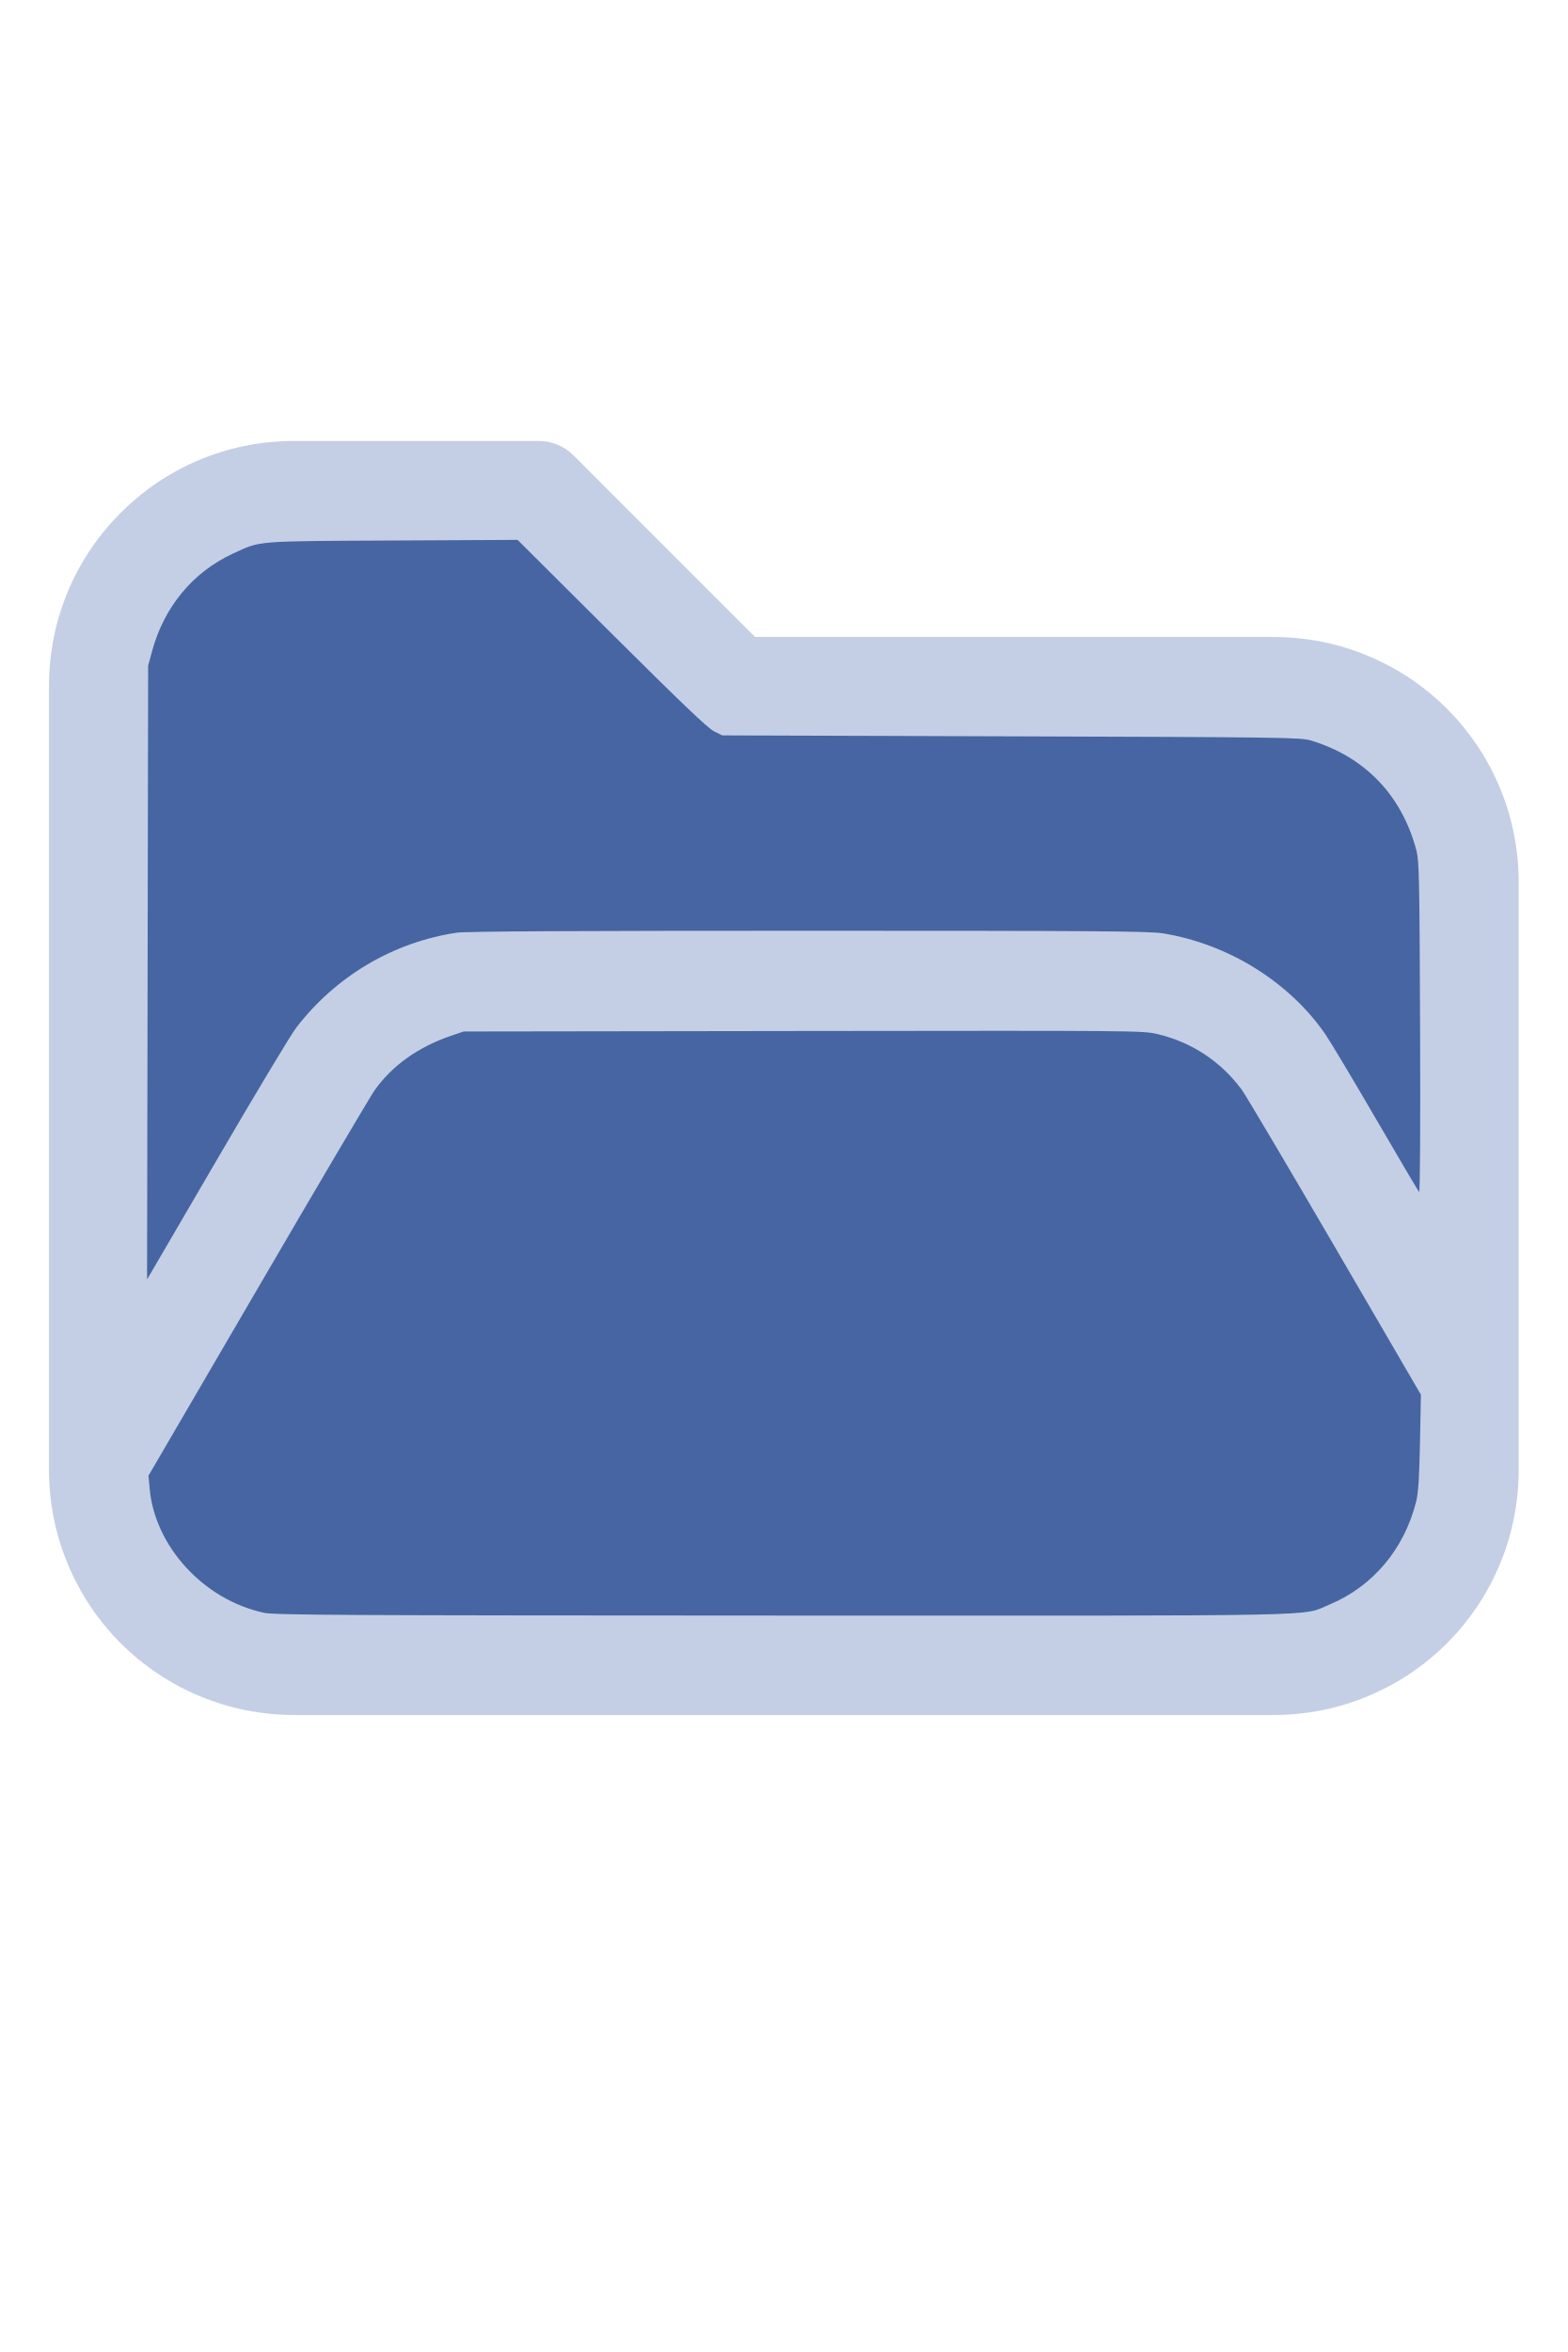
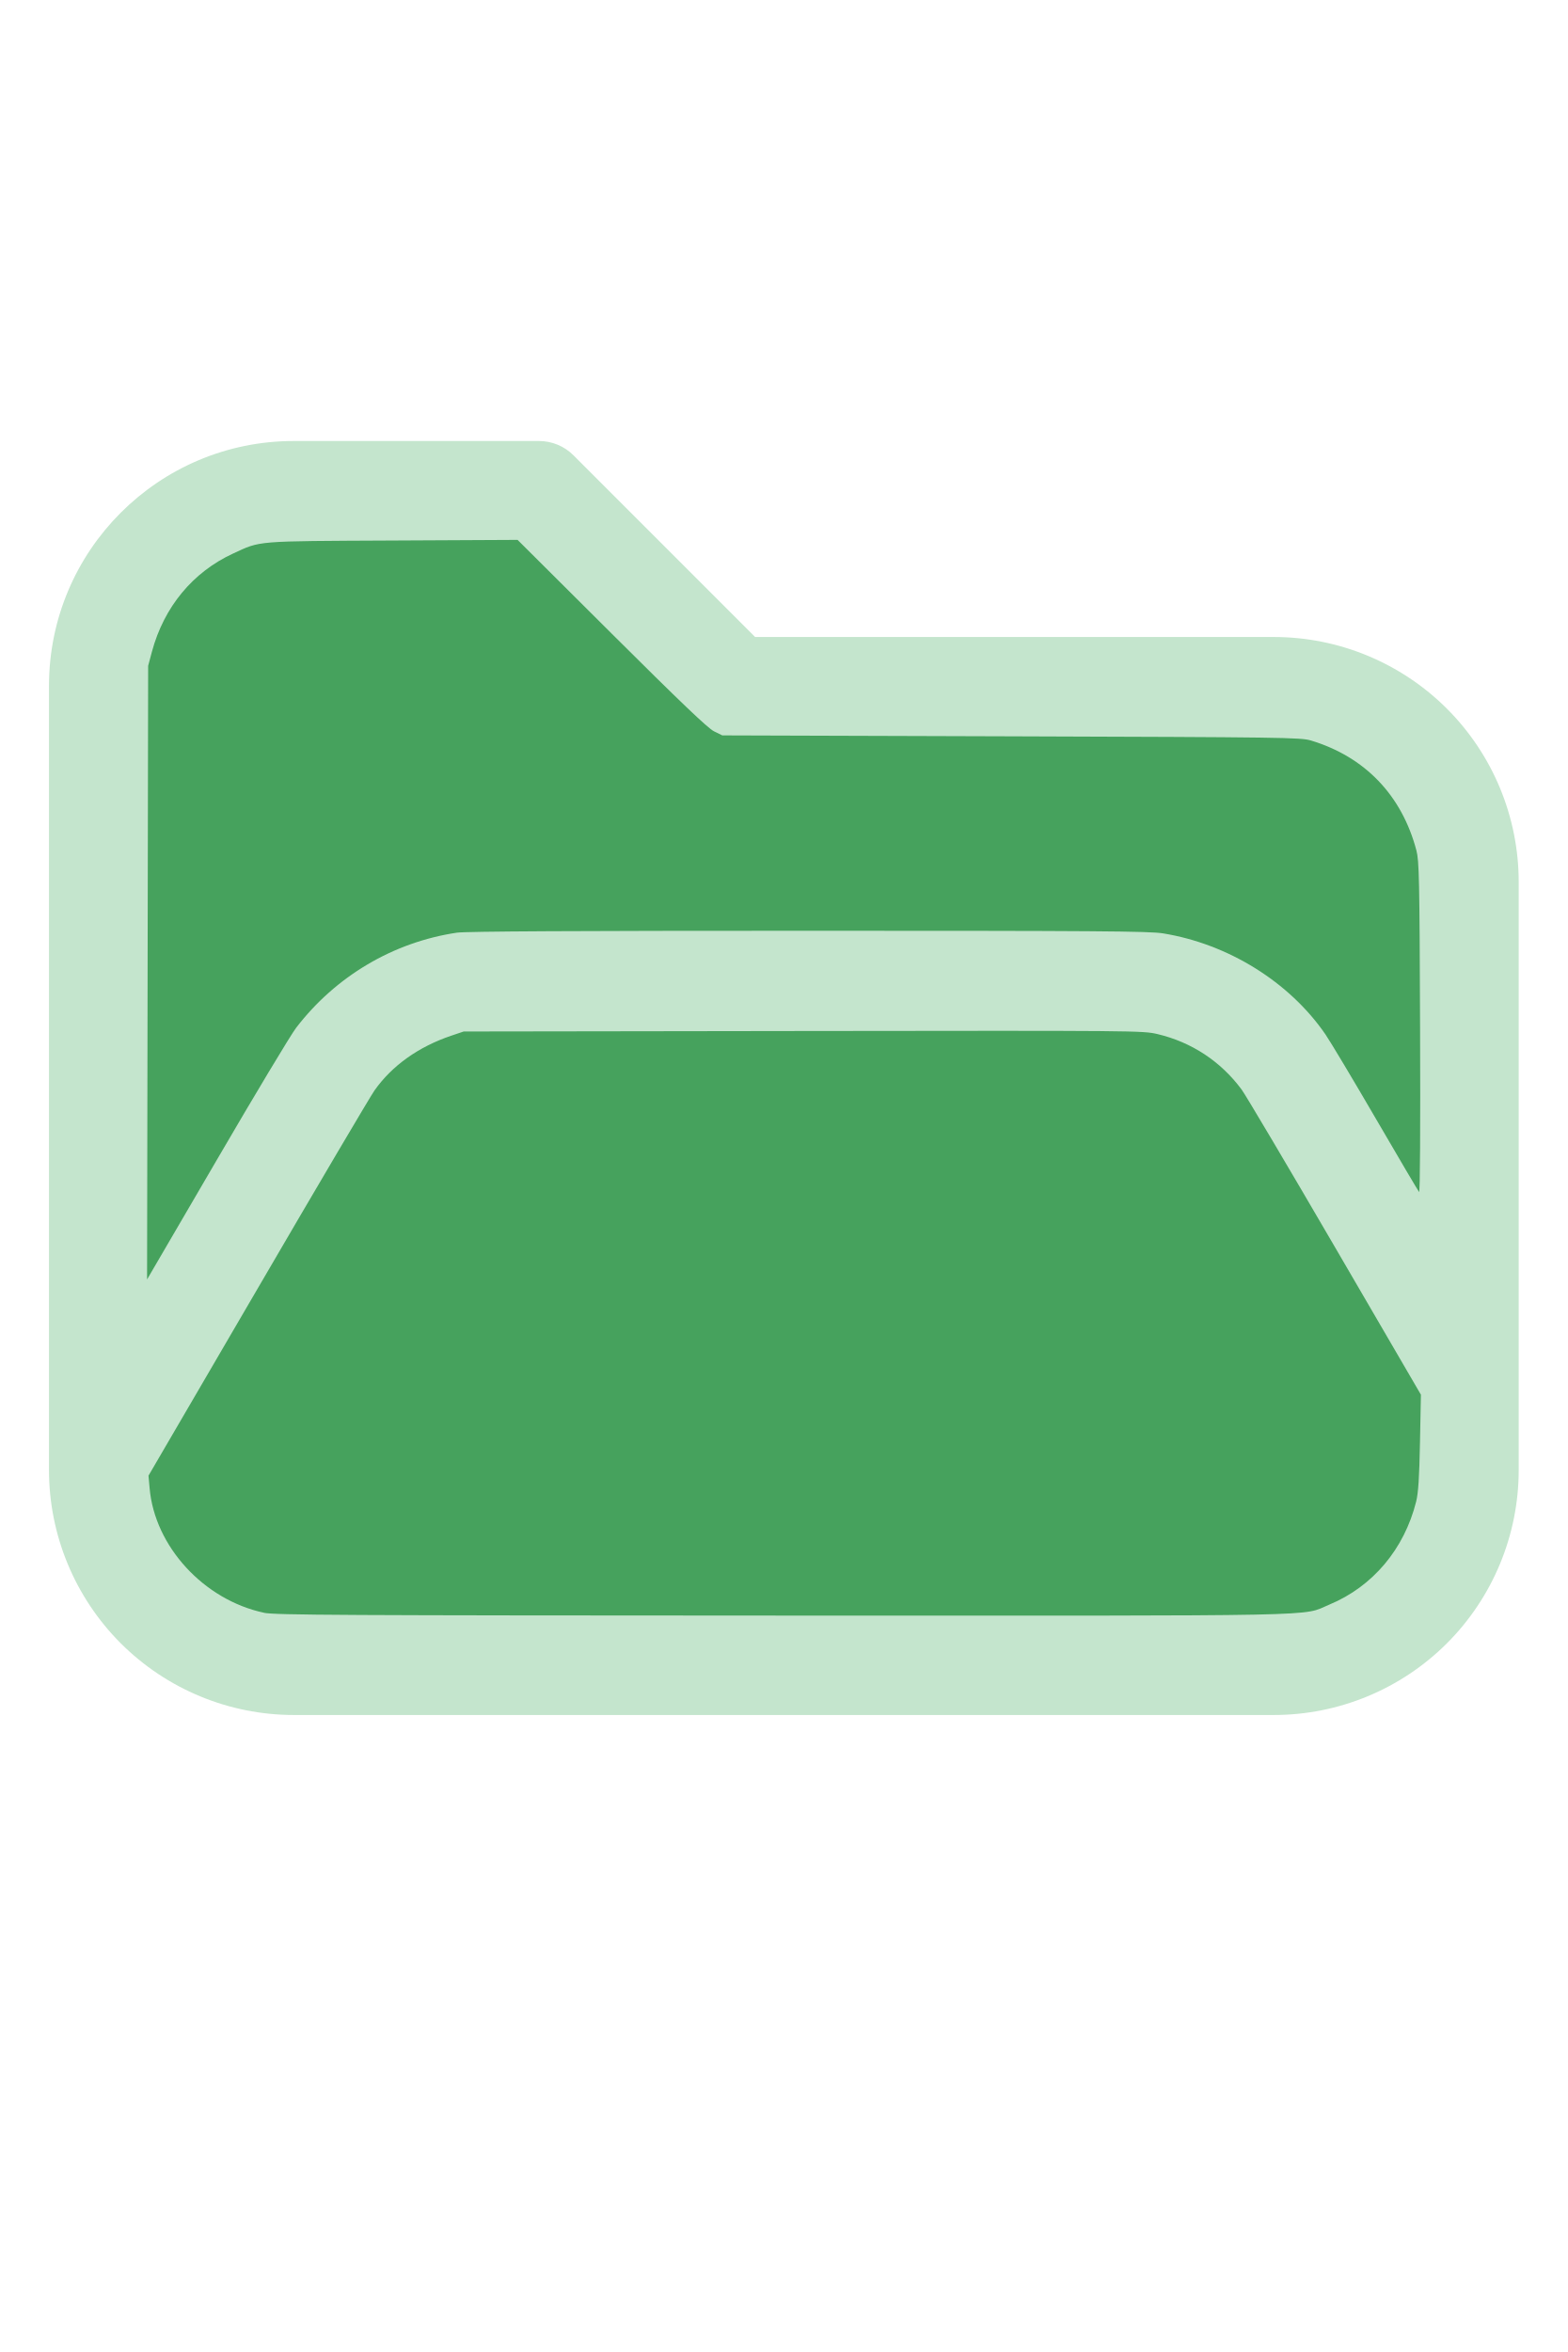
<svg xmlns="http://www.w3.org/2000/svg" version="1.1" width="16" height="24" viewBox="0 0 32 32" xml:space="preserve">
-   <g style="fill:#C4CFE5;">
+   <g style="fill:#C4E5CD;">
    <path d="M1,5.998l0,16.002c-0,1.326 0.527,2.598 1.464,3.536c0.938,0.937 2.21,1.464 3.536,1.464c5.322,0 14.678,-0 20,0c1.326,0 2.598,-0.527 3.536,-1.464c0.937,-0.938 1.464,-2.21 1.464,-3.536c0,-3.486 0,-8.514 0,-12c0,-1.326 -0.527,-2.598 -1.464,-3.536c-0.938,-0.937 -2.21,-1.464 -3.536,-1.464c-0,0 -10.586,0 -10.586,0c0,-0 -3.707,-3.707 -3.707,-3.707c-0.187,-0.188 -0.442,-0.293 -0.707,-0.293l-5.002,0c-2.76,0 -4.998,2.238 -4.998,4.998Zm28,14.415l-3.456,-5.925c-0.538,-0.921 -1.524,-1.488 -2.591,-1.488c-0,0 -12.905,0 -12.906,0c-1.067,0 -2.053,0.567 -2.591,1.488l-4.453,7.635c0.03,0.751 0.342,1.465 0.876,1.998c0.562,0.563 1.325,0.879 2.121,0.879l20,0c0.796,0 1.559,-0.316 2.121,-0.879c0.563,-0.562 0.879,-1.325 0.879,-2.121l0,-1.587Zm0,-3.969l0,-6.444c0,-0.796 -0.316,-1.559 -0.879,-2.121c-0.562,-0.563 -1.325,-0.879 -2.121,-0.879c-7.738,0 -11,0 -11,0c-0.265,0 -0.52,-0.105 -0.707,-0.293c-0,0 -3.707,-3.707 -3.707,-3.707c-0,0 -4.588,0 -4.588,0c-1.656,0 -2.998,1.342 -2.998,2.998l0,12.16l2.729,-4.677c0.896,-1.536 2.54,-2.481 4.318,-2.481c3.354,0 9.552,0 12.906,0c1.778,0 3.422,0.945 4.318,2.481l1.729,2.963Z" />
  </g>
-   <g style="fill:#4665A2;stroke-width:0;">
+   <g style="fill:#46A25D;stroke-width:0;">
    <path d="M 5.388,24.913 C 4.16,24.651 3.157,23.559 3.054,22.371 L 3.031,22.116 5.261,18.294 C 6.487,16.191 7.56,14.373 7.645,14.253 8.004,13.746 8.542,13.363 9.21,13.137 l 0.255,-0.086 6.929,-0.01 c 6.805,-0.009 6.935,-0.008 7.234,0.063 0.696,0.165 1.29,0.557 1.715,1.13 0.082,0.11 0.939,1.557 1.905,3.215 l 1.756,3.014 -0.019,0.972 c -0.014,0.725 -0.034,1.032 -0.078,1.209 -0.243,0.971 -0.887,1.735 -1.772,2.103 -0.588,0.244 0.247,0.227 -11.162,0.224 -9.028,-0.003 -10.364,-0.01 -10.586,-0.057 z" />
    <path d="M 3.013,11.85 3.024,5.588 3.102,5.297 C 3.348,4.386 3.936,3.676 4.757,3.297 5.329,3.033 5.181,3.045 8.013,3.031 l 2.552,-0.013 1.919,1.911 c 1.404,1.398 1.964,1.933 2.089,1.995 l 0.171,0.084 5.898,0.019 c 5.553,0.018 5.91,0.023 6.116,0.085 1.102,0.332 1.857,1.118 2.154,2.244 0.056,0.214 0.064,0.564 0.075,3.622 0.008,2.032 -5.42e-4,3.371 -0.02,3.349 -0.018,-0.02 -0.414,-0.691 -0.88,-1.492 -0.466,-0.801 -0.931,-1.578 -1.033,-1.727 -0.736,-1.069 -1.984,-1.844 -3.316,-2.06 -0.28,-0.045 -1.345,-0.053 -7.239,-0.053 -4.714,-1.09e-4 -6.993,0.012 -7.172,0.039 -1.3,0.193 -2.477,0.89 -3.284,1.944 -0.108,0.141 -0.836,1.353 -1.618,2.695 L 3.002,18.111 Z" />
  </g>
</svg>
